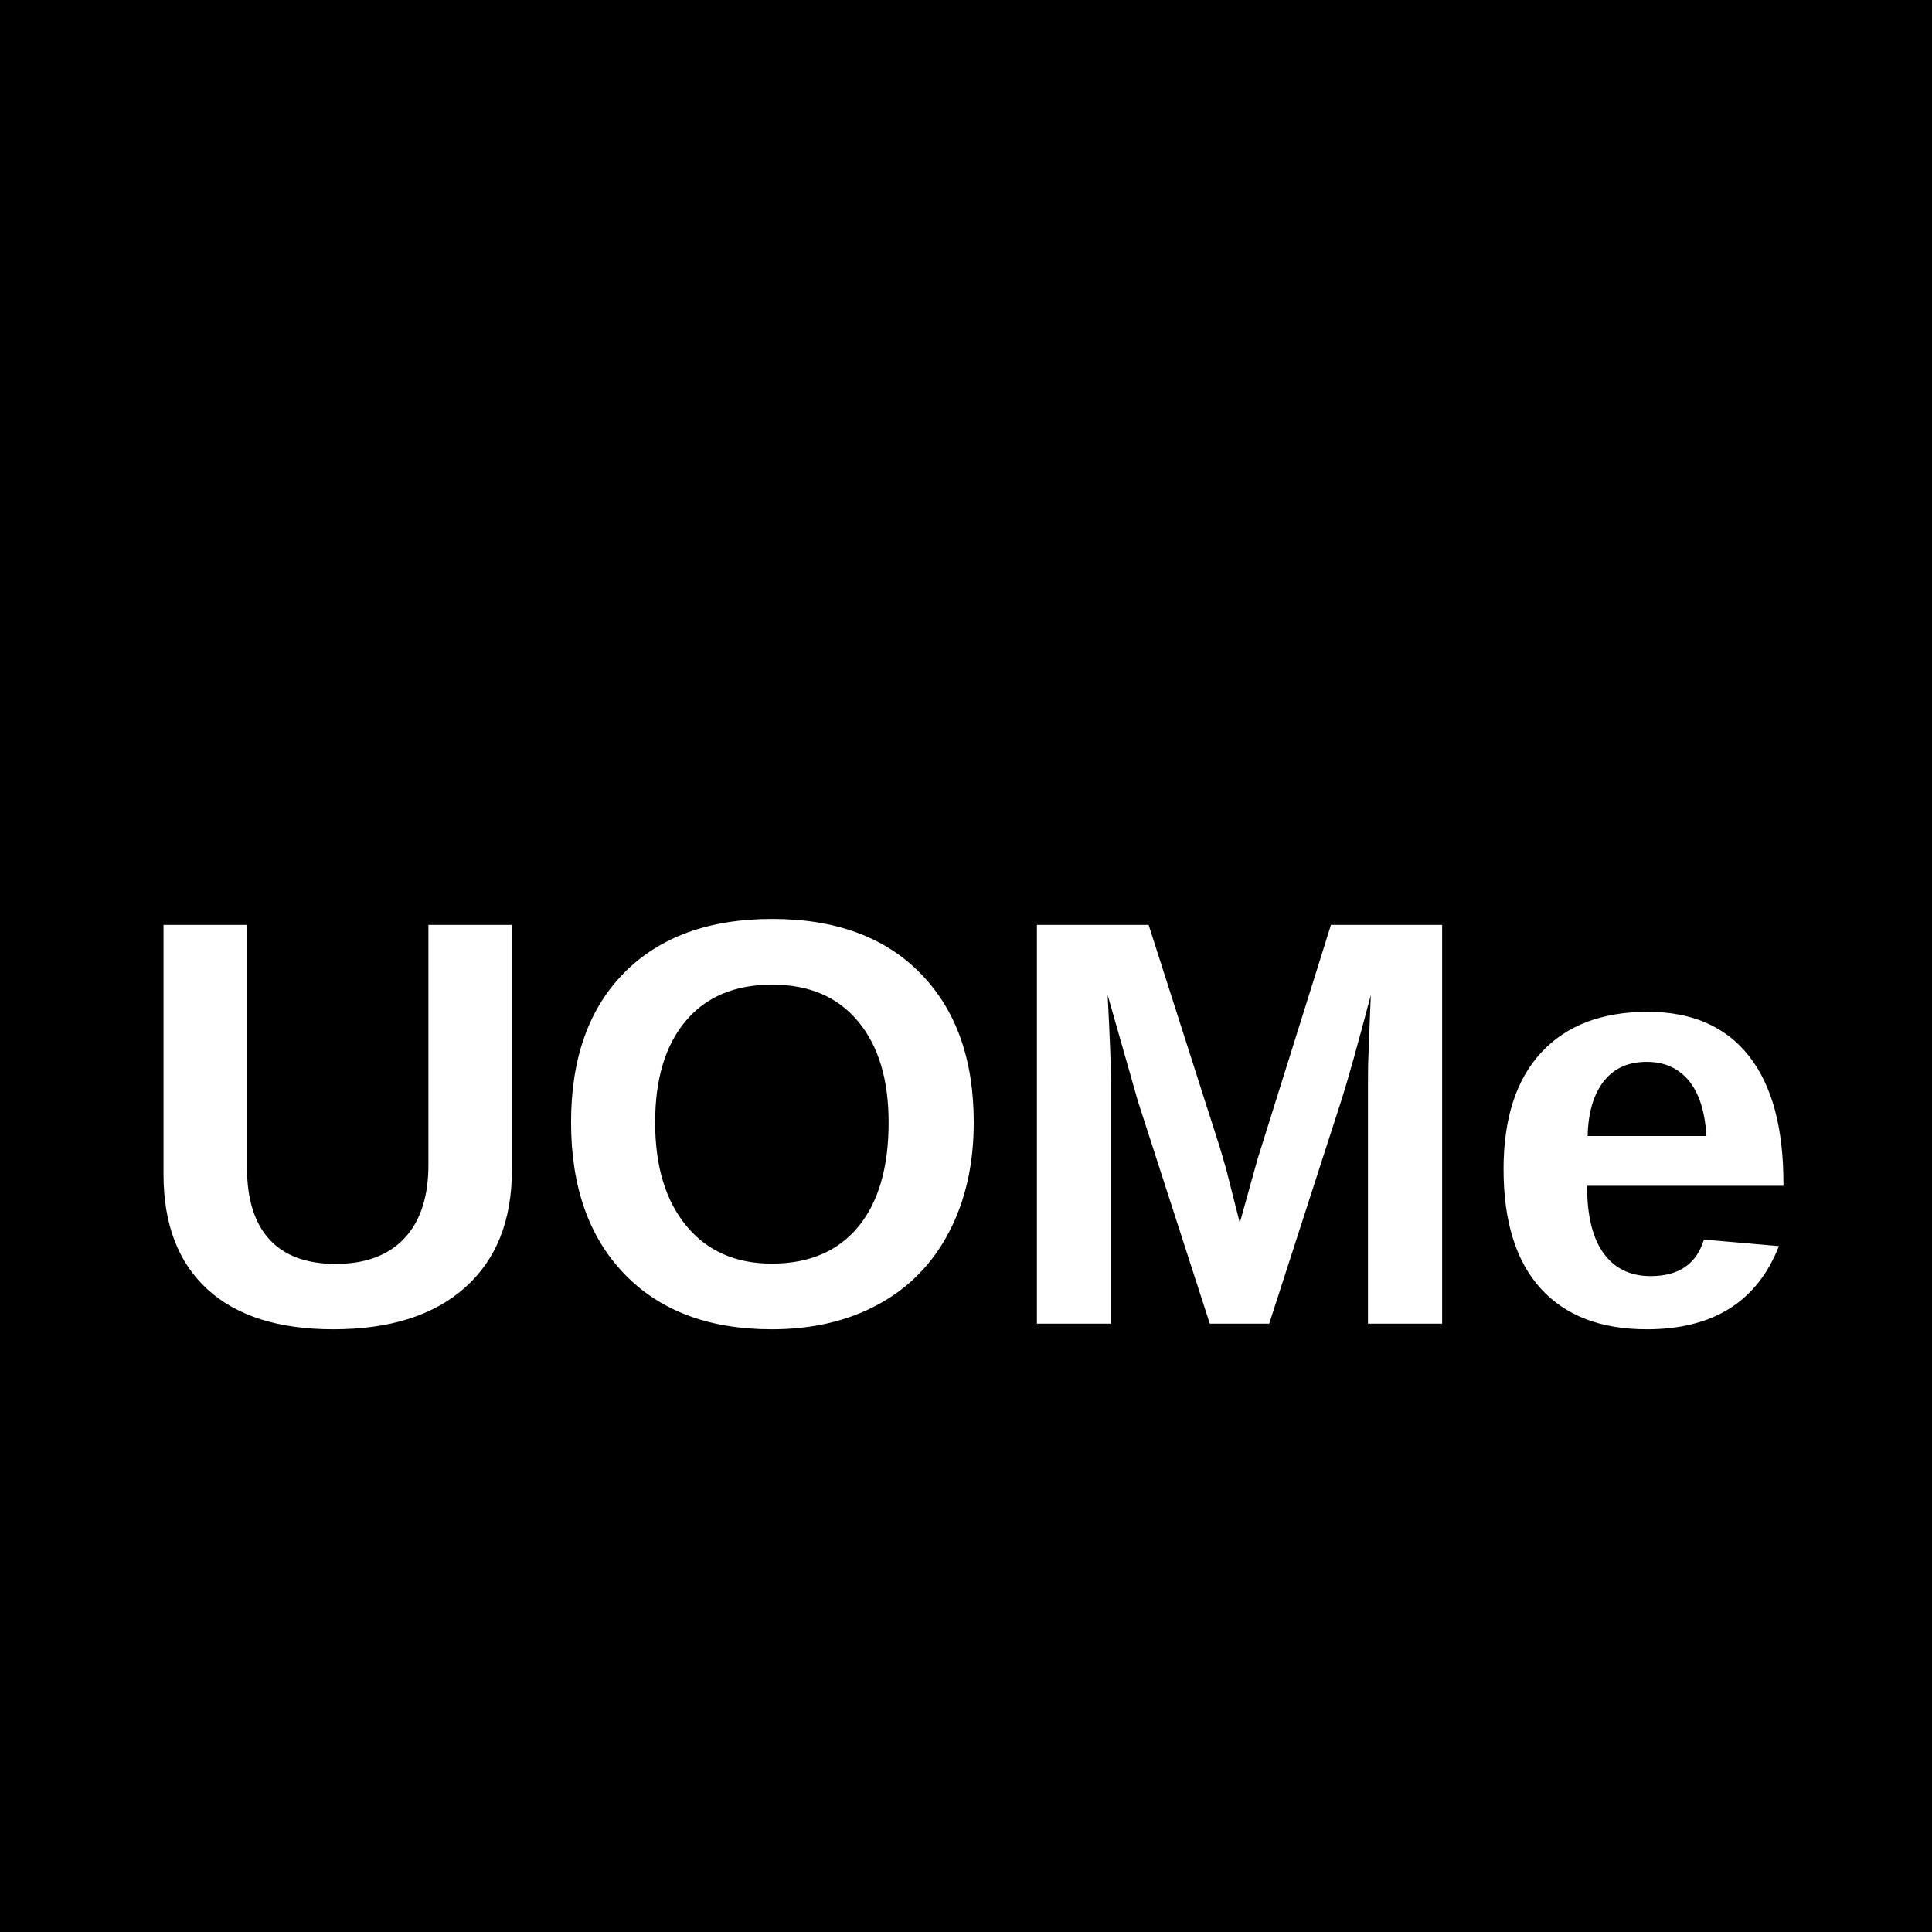
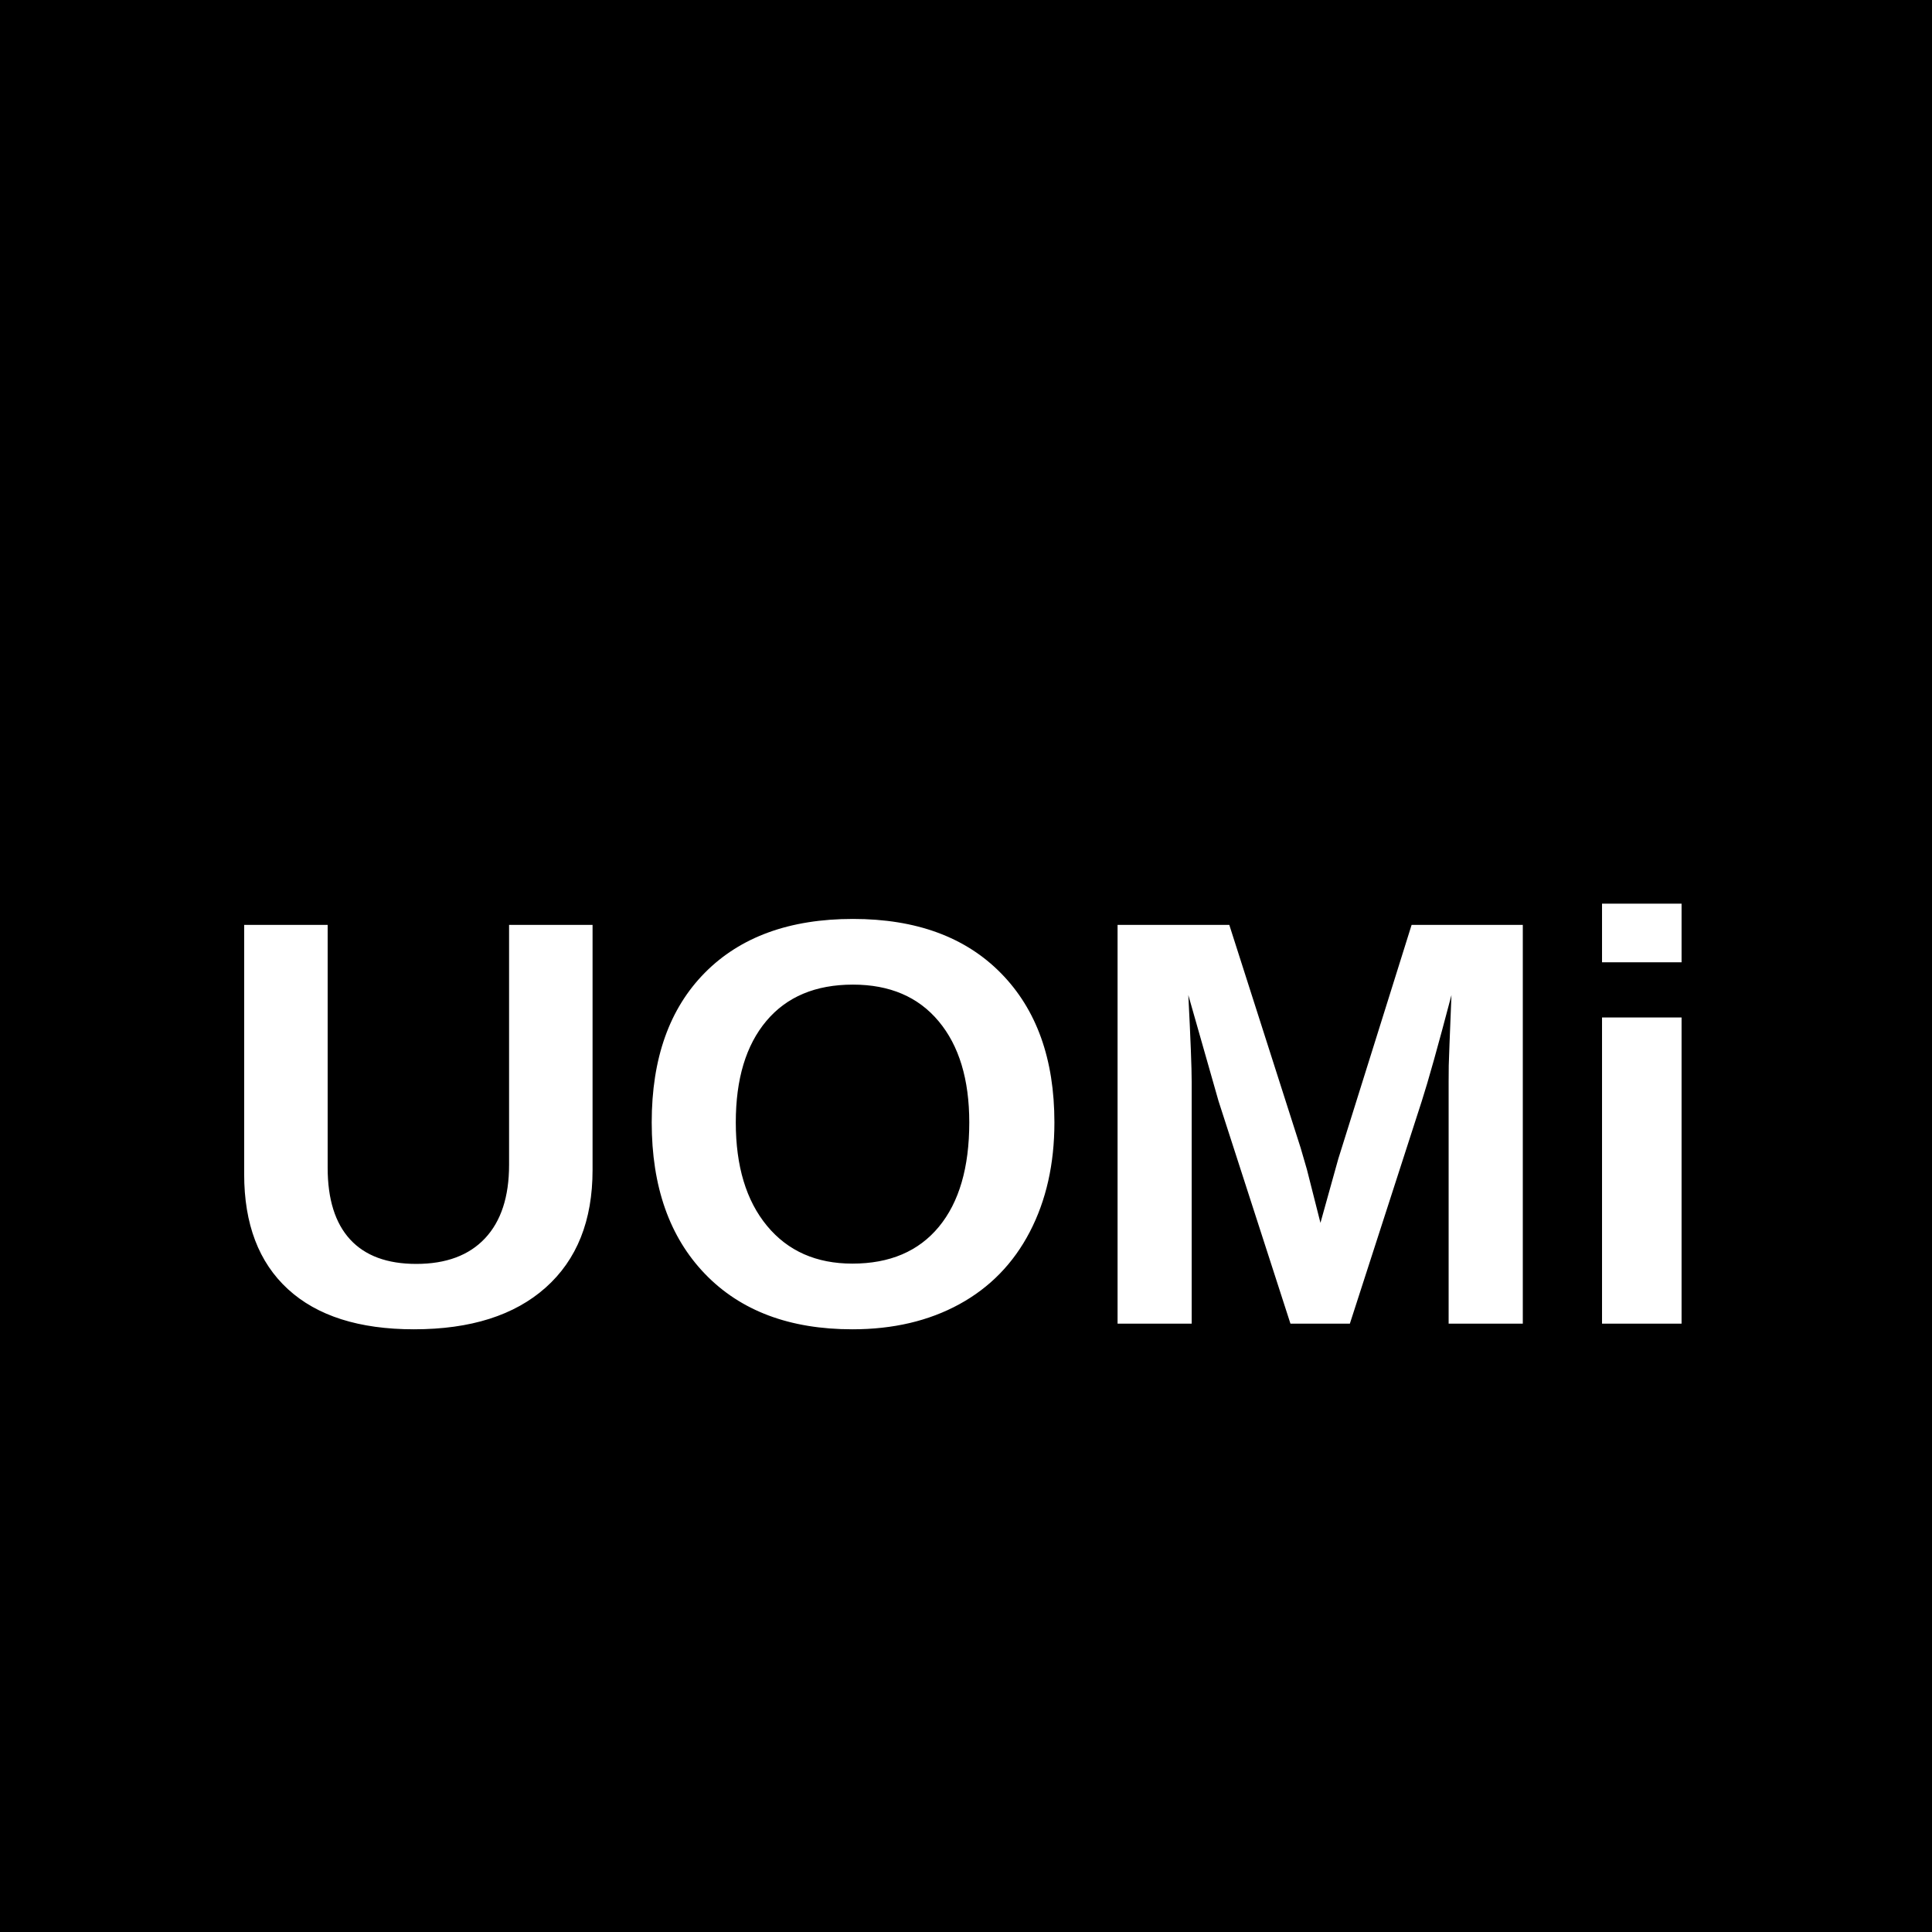
<svg xmlns="http://www.w3.org/2000/svg" width="512" height="512">
  <rect width="512" height="512" fill="#000000" />
-   <text x="256" y="307.2" font-family="Arial, sans-serif" font-size="153.6" font-weight="bold" fill="#ffffff" text-anchor="middle" dominant-baseline="middle">UOMe</text>
+   <text x="256" y="307.2" font-family="Arial, sans-serif" font-size="153.6" font-weight="bold" fill="#ffffff" text-anchor="middle" dominant-baseline="middle">UOMi</text>
</svg>
